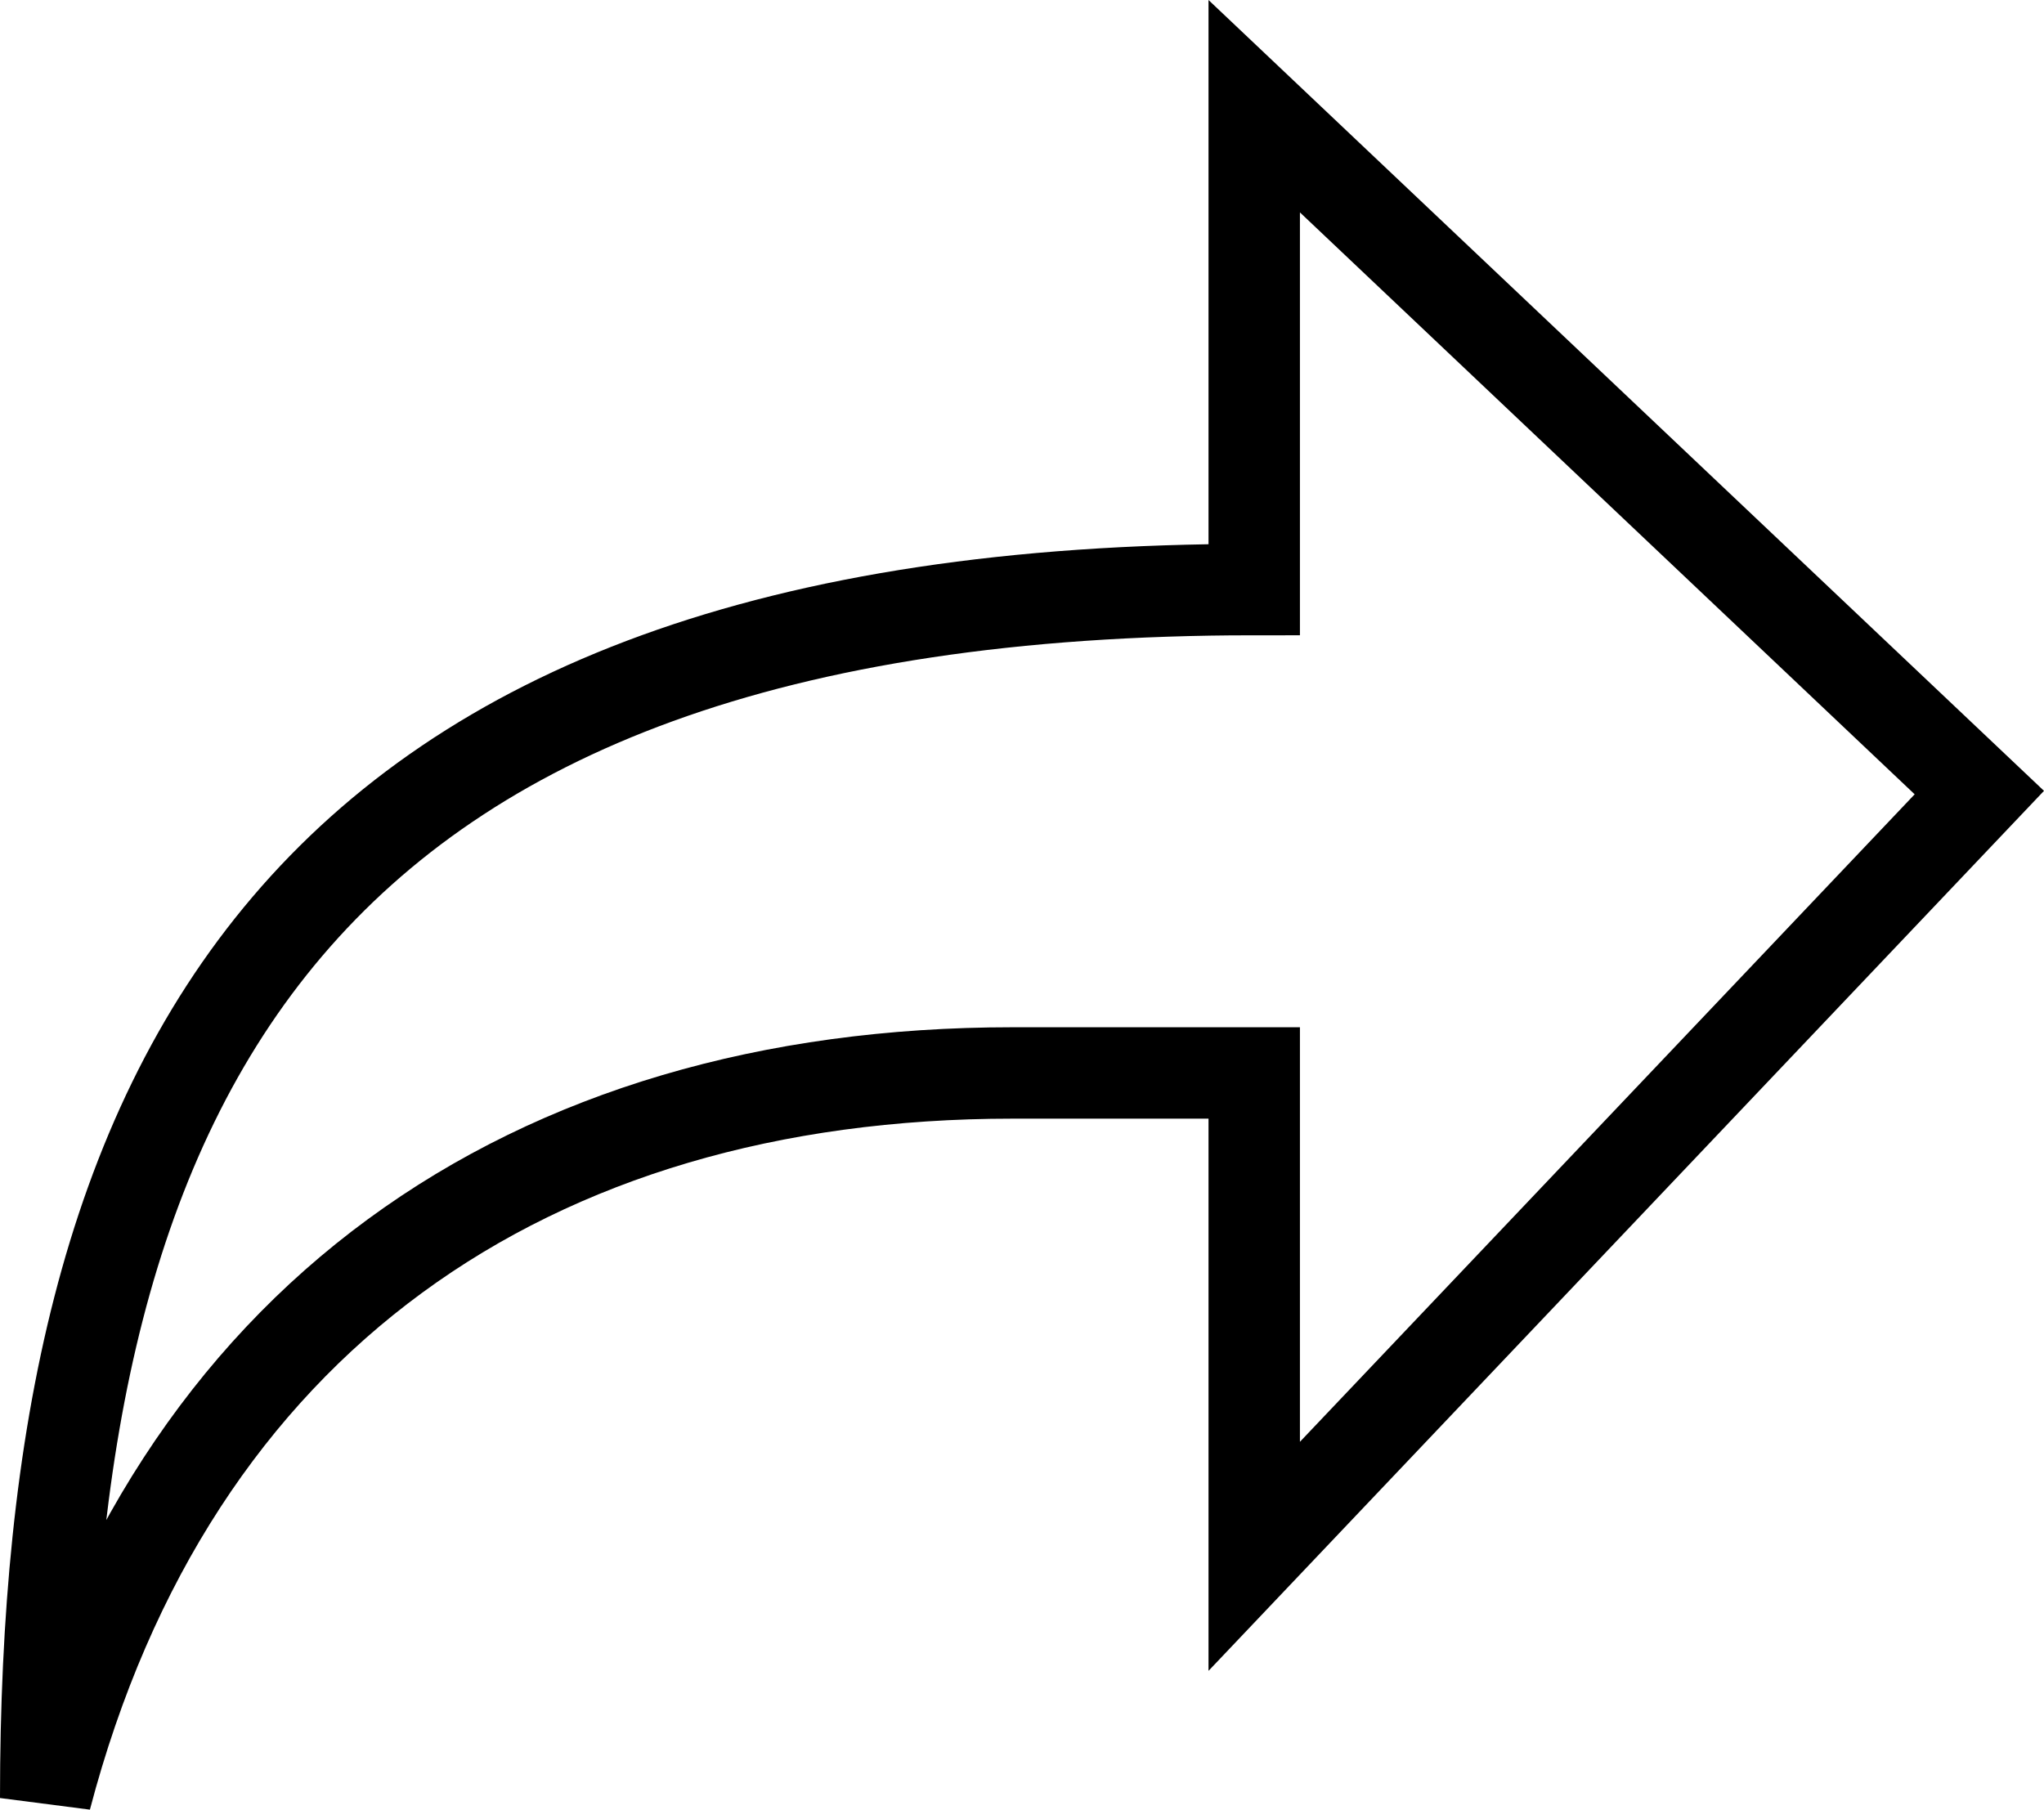
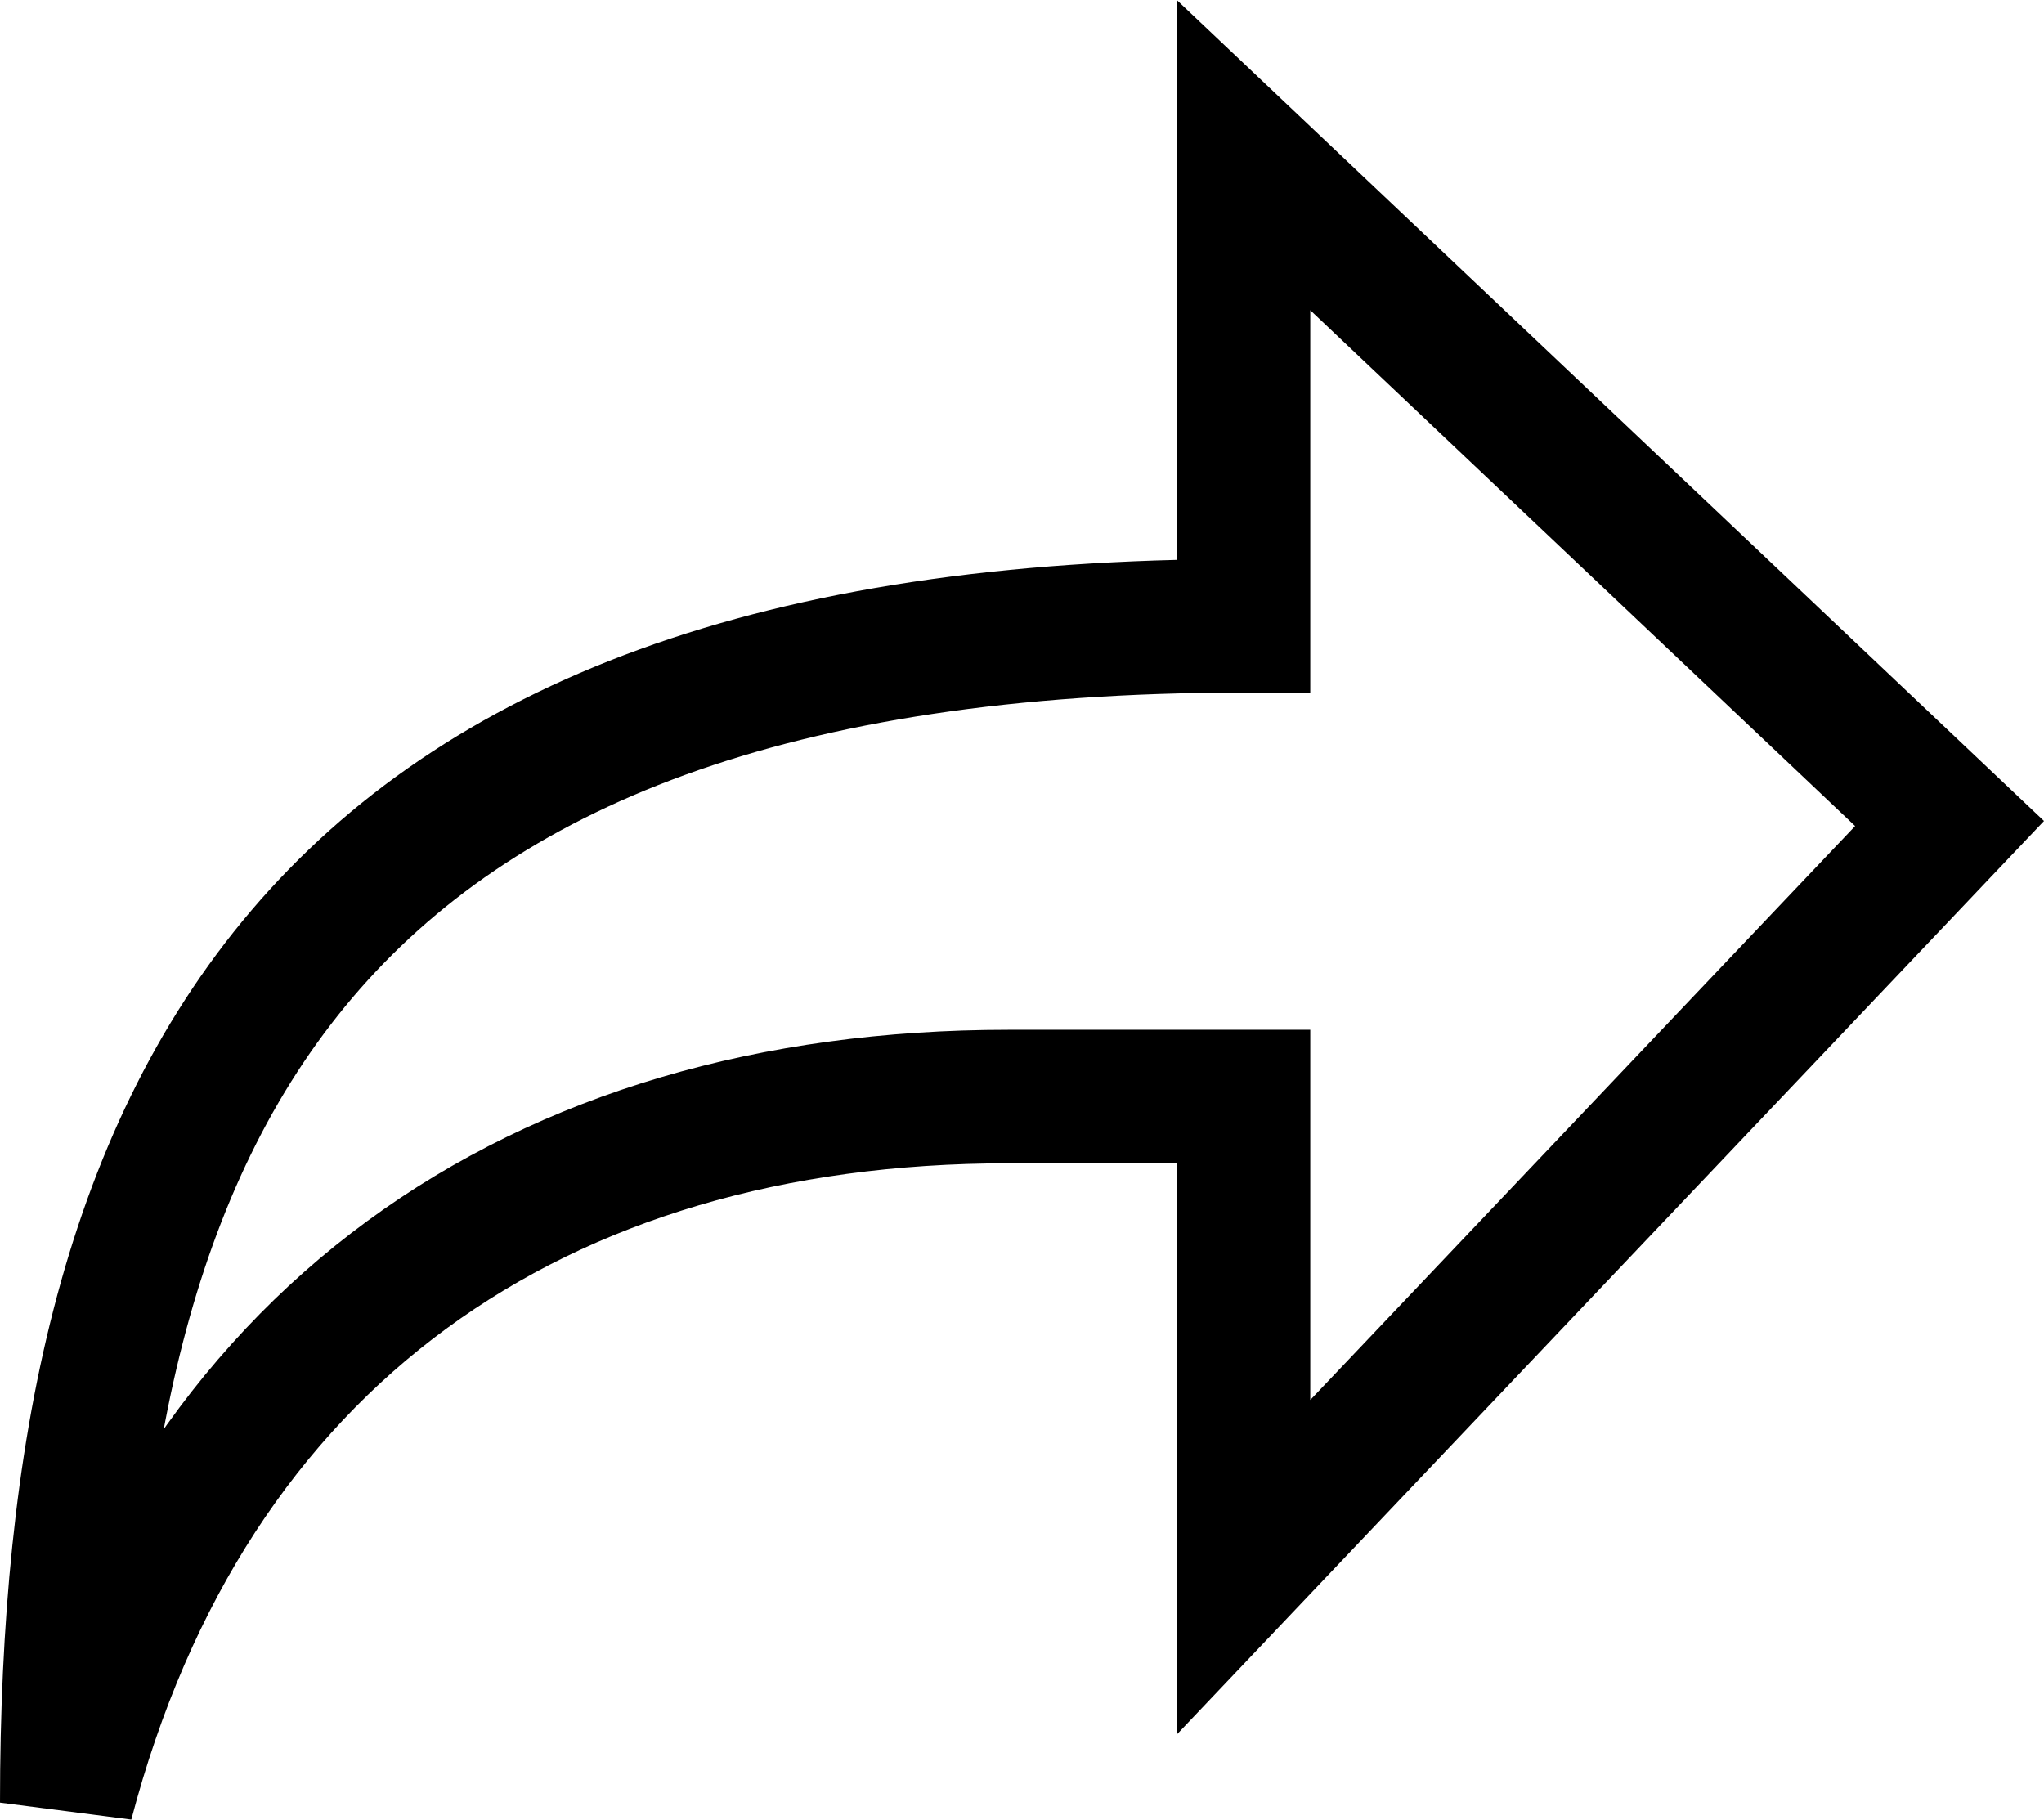
- <svg xmlns="http://www.w3.org/2000/svg" width="44.722" height="39.597" viewBox="0 0 44.722 39.597">
-   <path id="Icon_open-share" data-name="Icon open-share" d="M26.442,0V10.577C5.288,10.577,0,21.418,0,37.02,2.75,26.548,10.577,21.154,21.154,21.154h5.288V31.731L42.307,15.019Z" transform="translate(1 2.324)" fill="none" stroke="#000" stroke-width="2" />
+ <svg xmlns="http://www.w3.org/2000/svg" width="45.929" height="40.886" viewBox="0 0 45.929 40.886">
+   <path id="Icon_open-share" data-name="Icon open-share" d="M26.442,0V10.577C5.288,10.577,0,21.418,0,37.02,2.75,26.548,10.577,21.154,21.154,21.154h5.288V31.731L42.307,15.019Z" transform="translate(1.5 3.485)" fill="none" stroke="#000" stroke-width="3" />
</svg>
